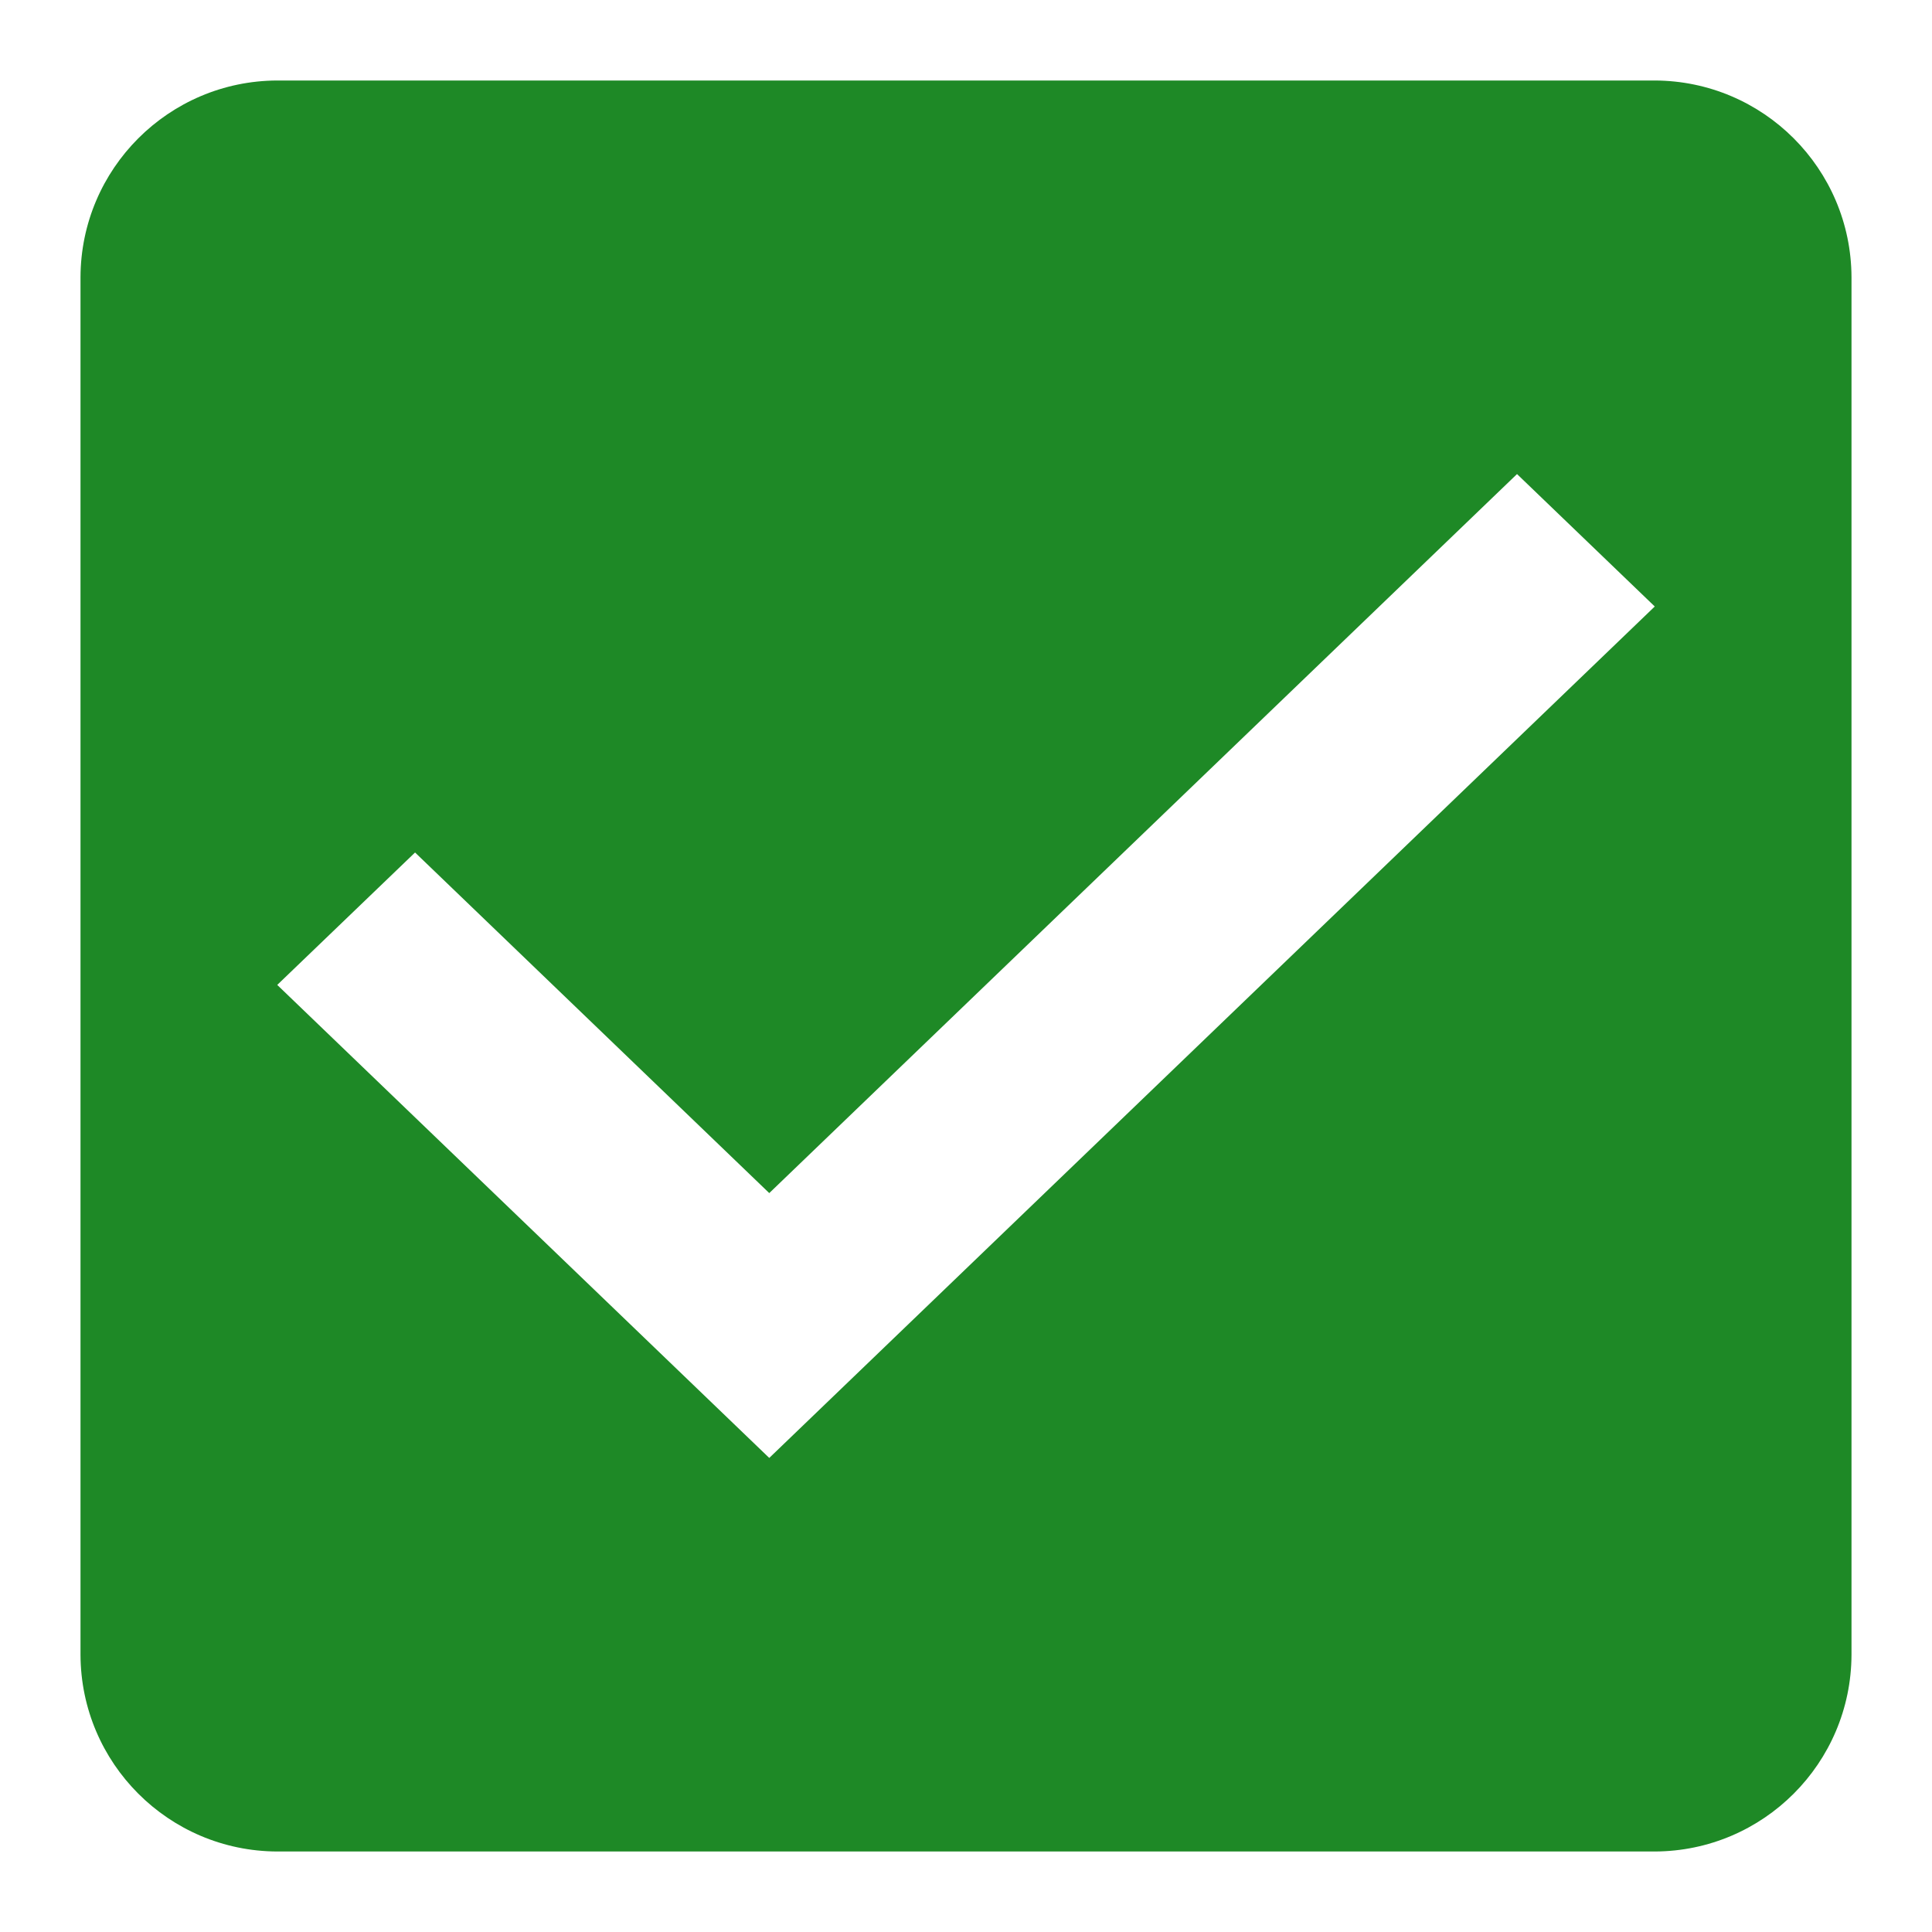
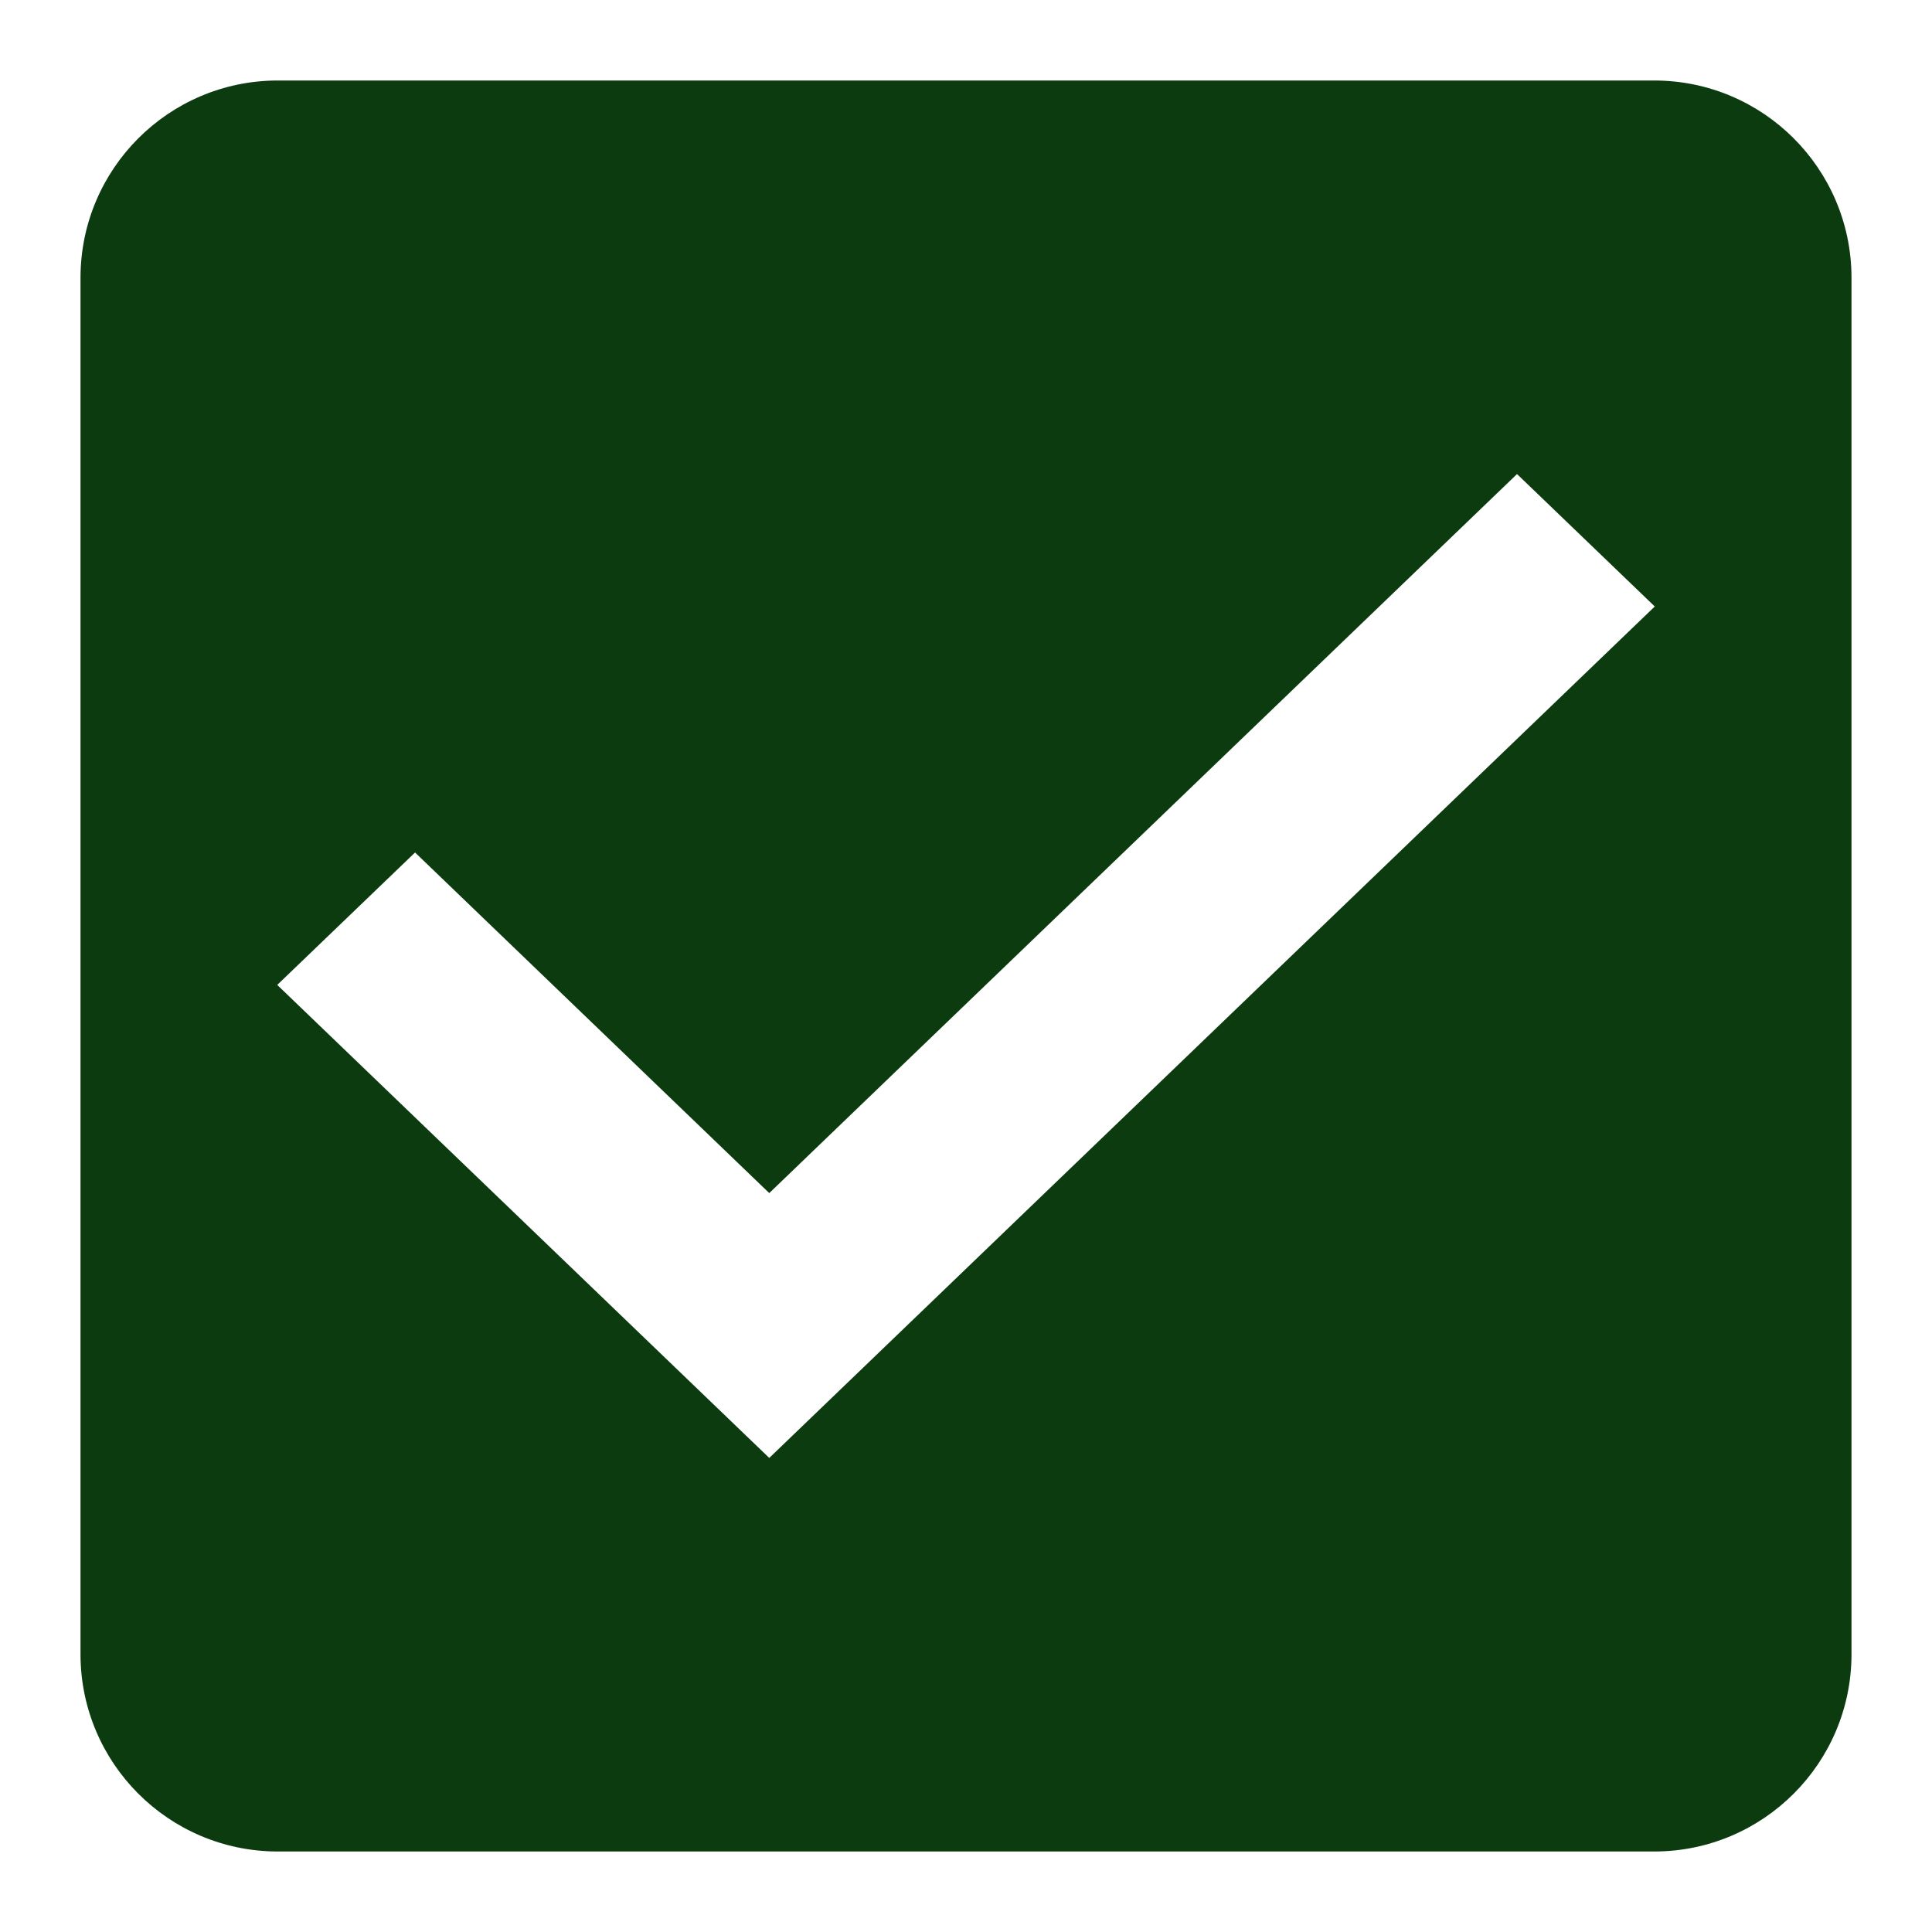
<svg xmlns="http://www.w3.org/2000/svg" width="24" height="24" viewBox="0 0 24 24">
  <defs>
    <style type="text/css">
-             .cls-1{fill:#1E8926;fill-rule:evenodd}.cls-2{fill:none}
+             .cls-1{fill:#0d3b10;fill-rule:evenodd}.cls-2{fill:none}
        </style>
  </defs>
  <g id="check_active" transform="translate(-290 -244)">
    <g id="Group_8199" data-name="Group 8199" transform="translate(291 245)">
      <path id="check_on_light" d="M22.556 3H5.444A2.452 2.452 0 0 0 3 5.444v17.112A2.452 2.452 0 0 0 5.444 25h17.112A2.452 2.452 0 0 0 25 22.556V5.444A2.452 2.452 0 0 0 22.556 3zm-11 17.111l-6.112-5.876 1.712-1.645 4.4 4.231 9.289-8.932 1.711 1.645-11 10.577z" class="cls-1" transform="translate(-3 -3)" />
    </g>
    <path id="Rectangle_4538" d="M0 0h24v24H0z" class="cls-2" data-name="Rectangle 4538" transform="translate(290 244)" />
  </g>
</svg>
